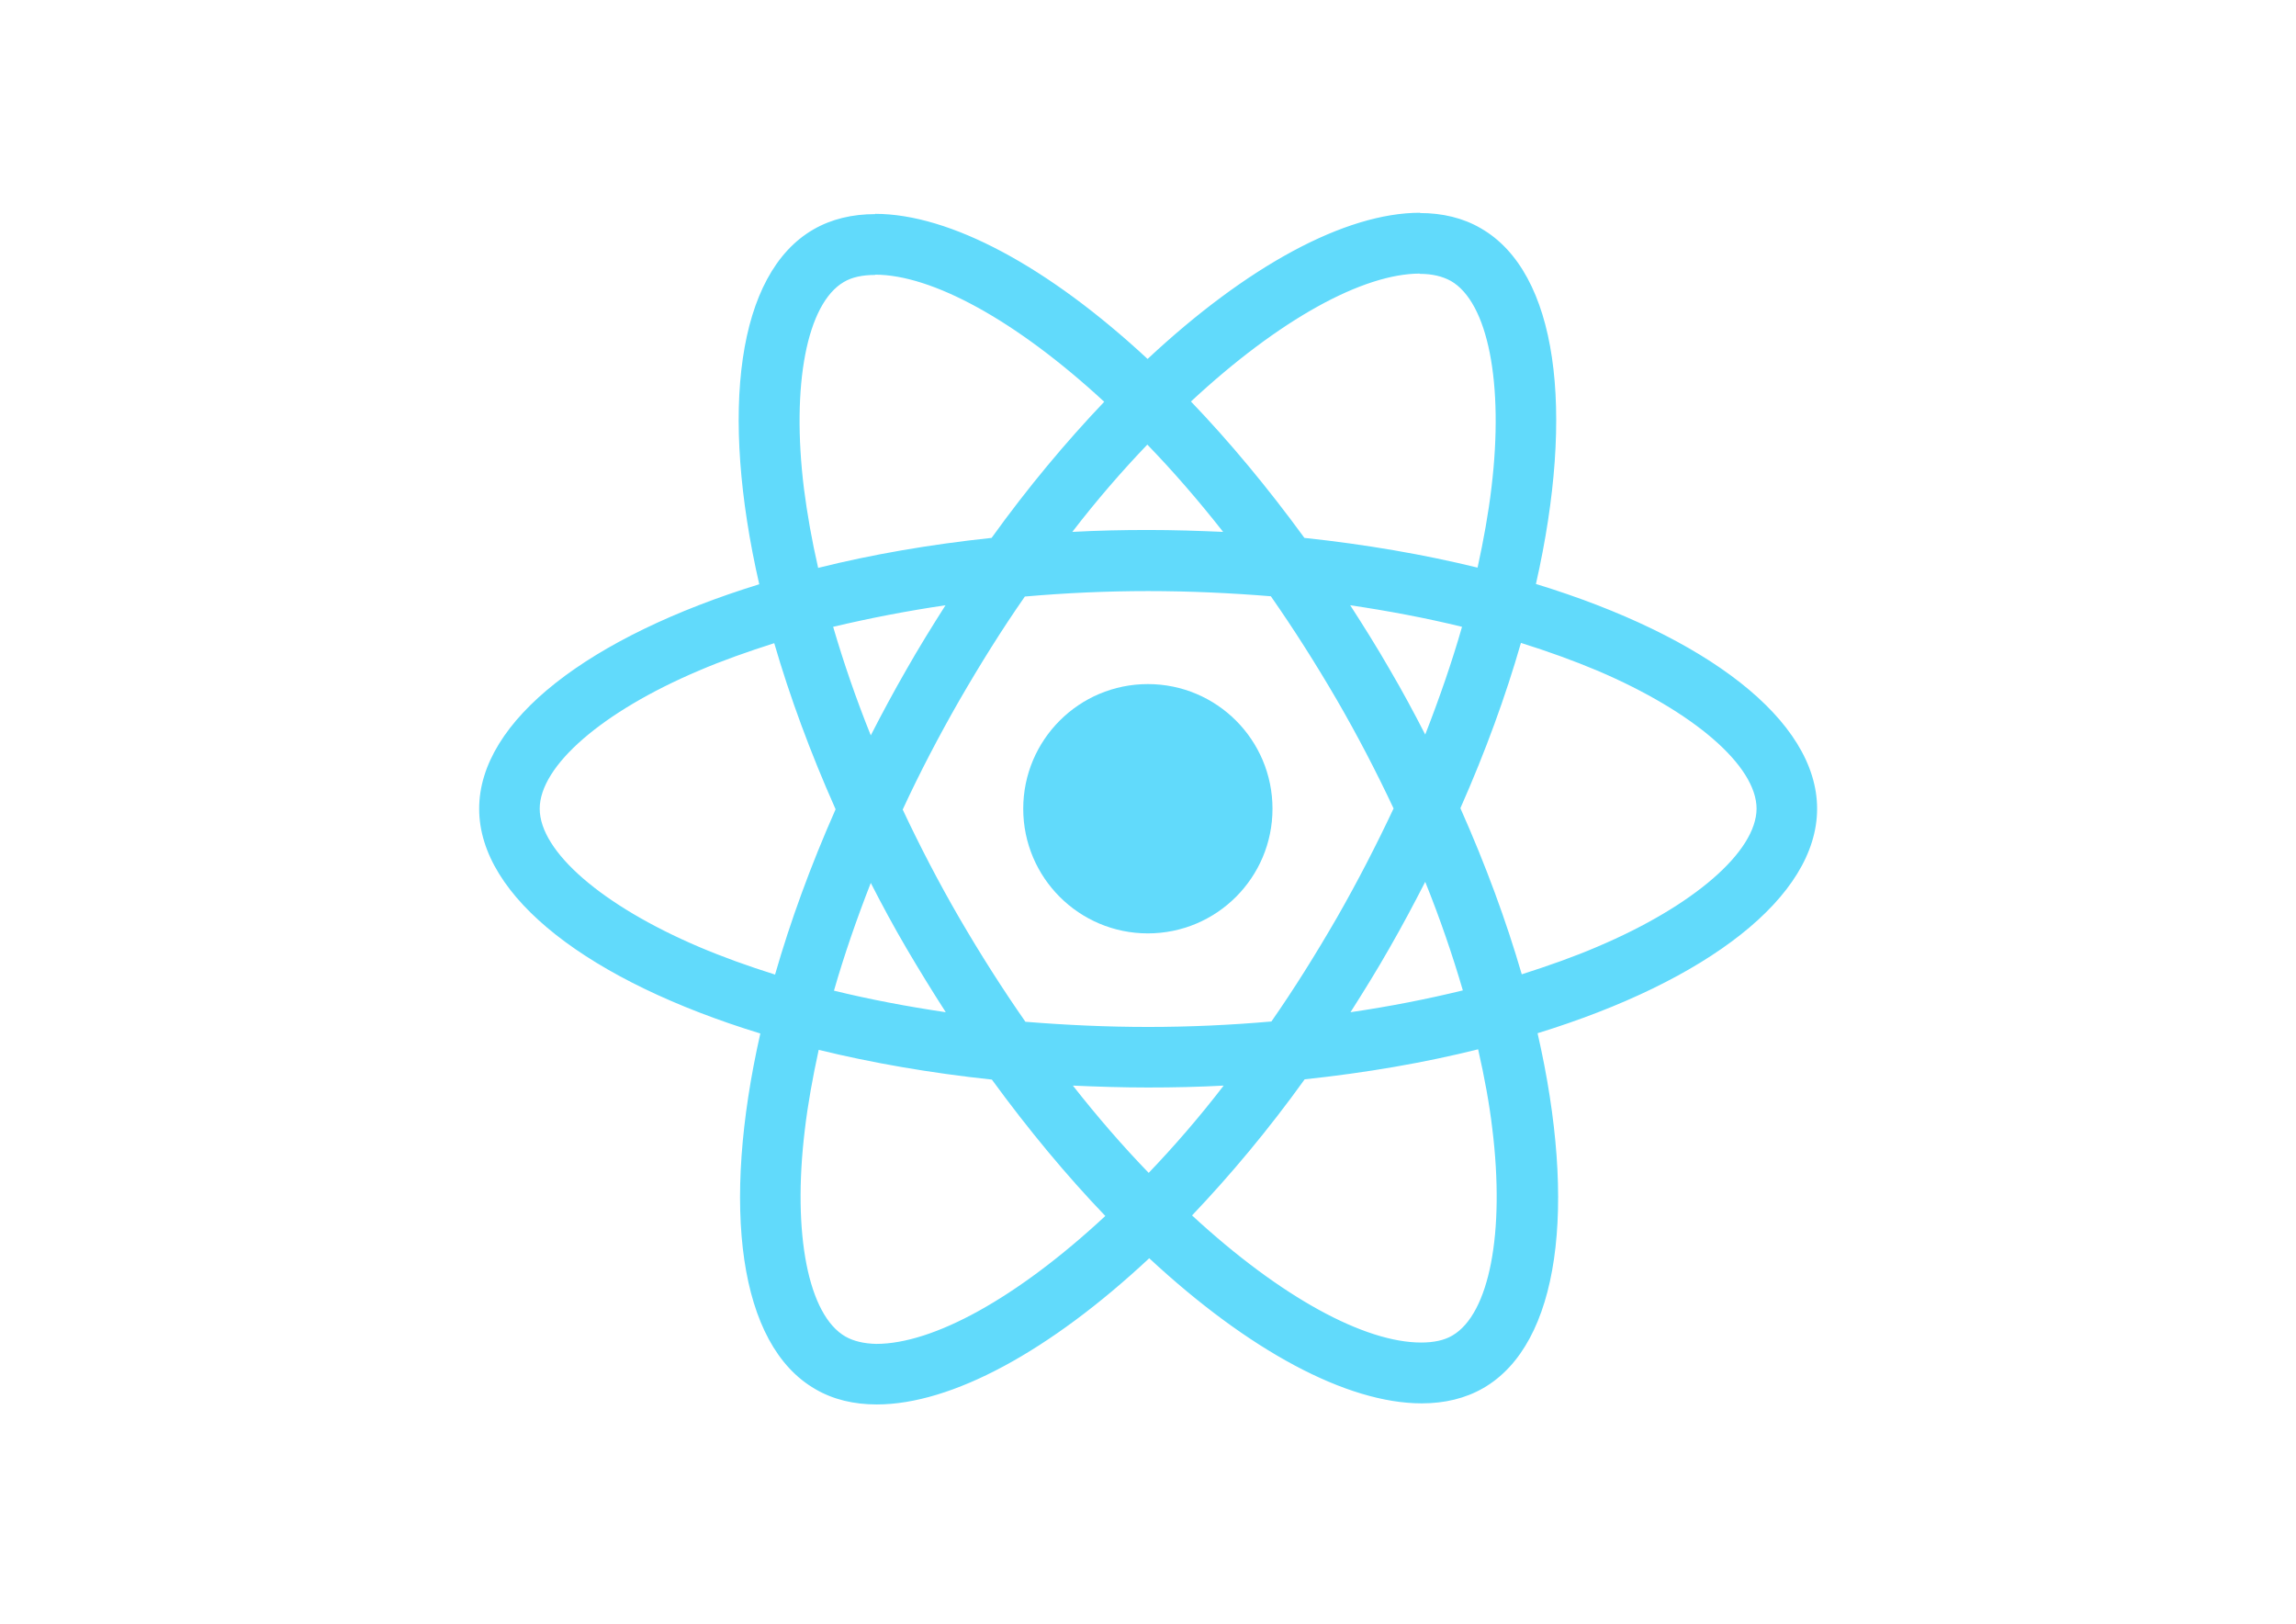
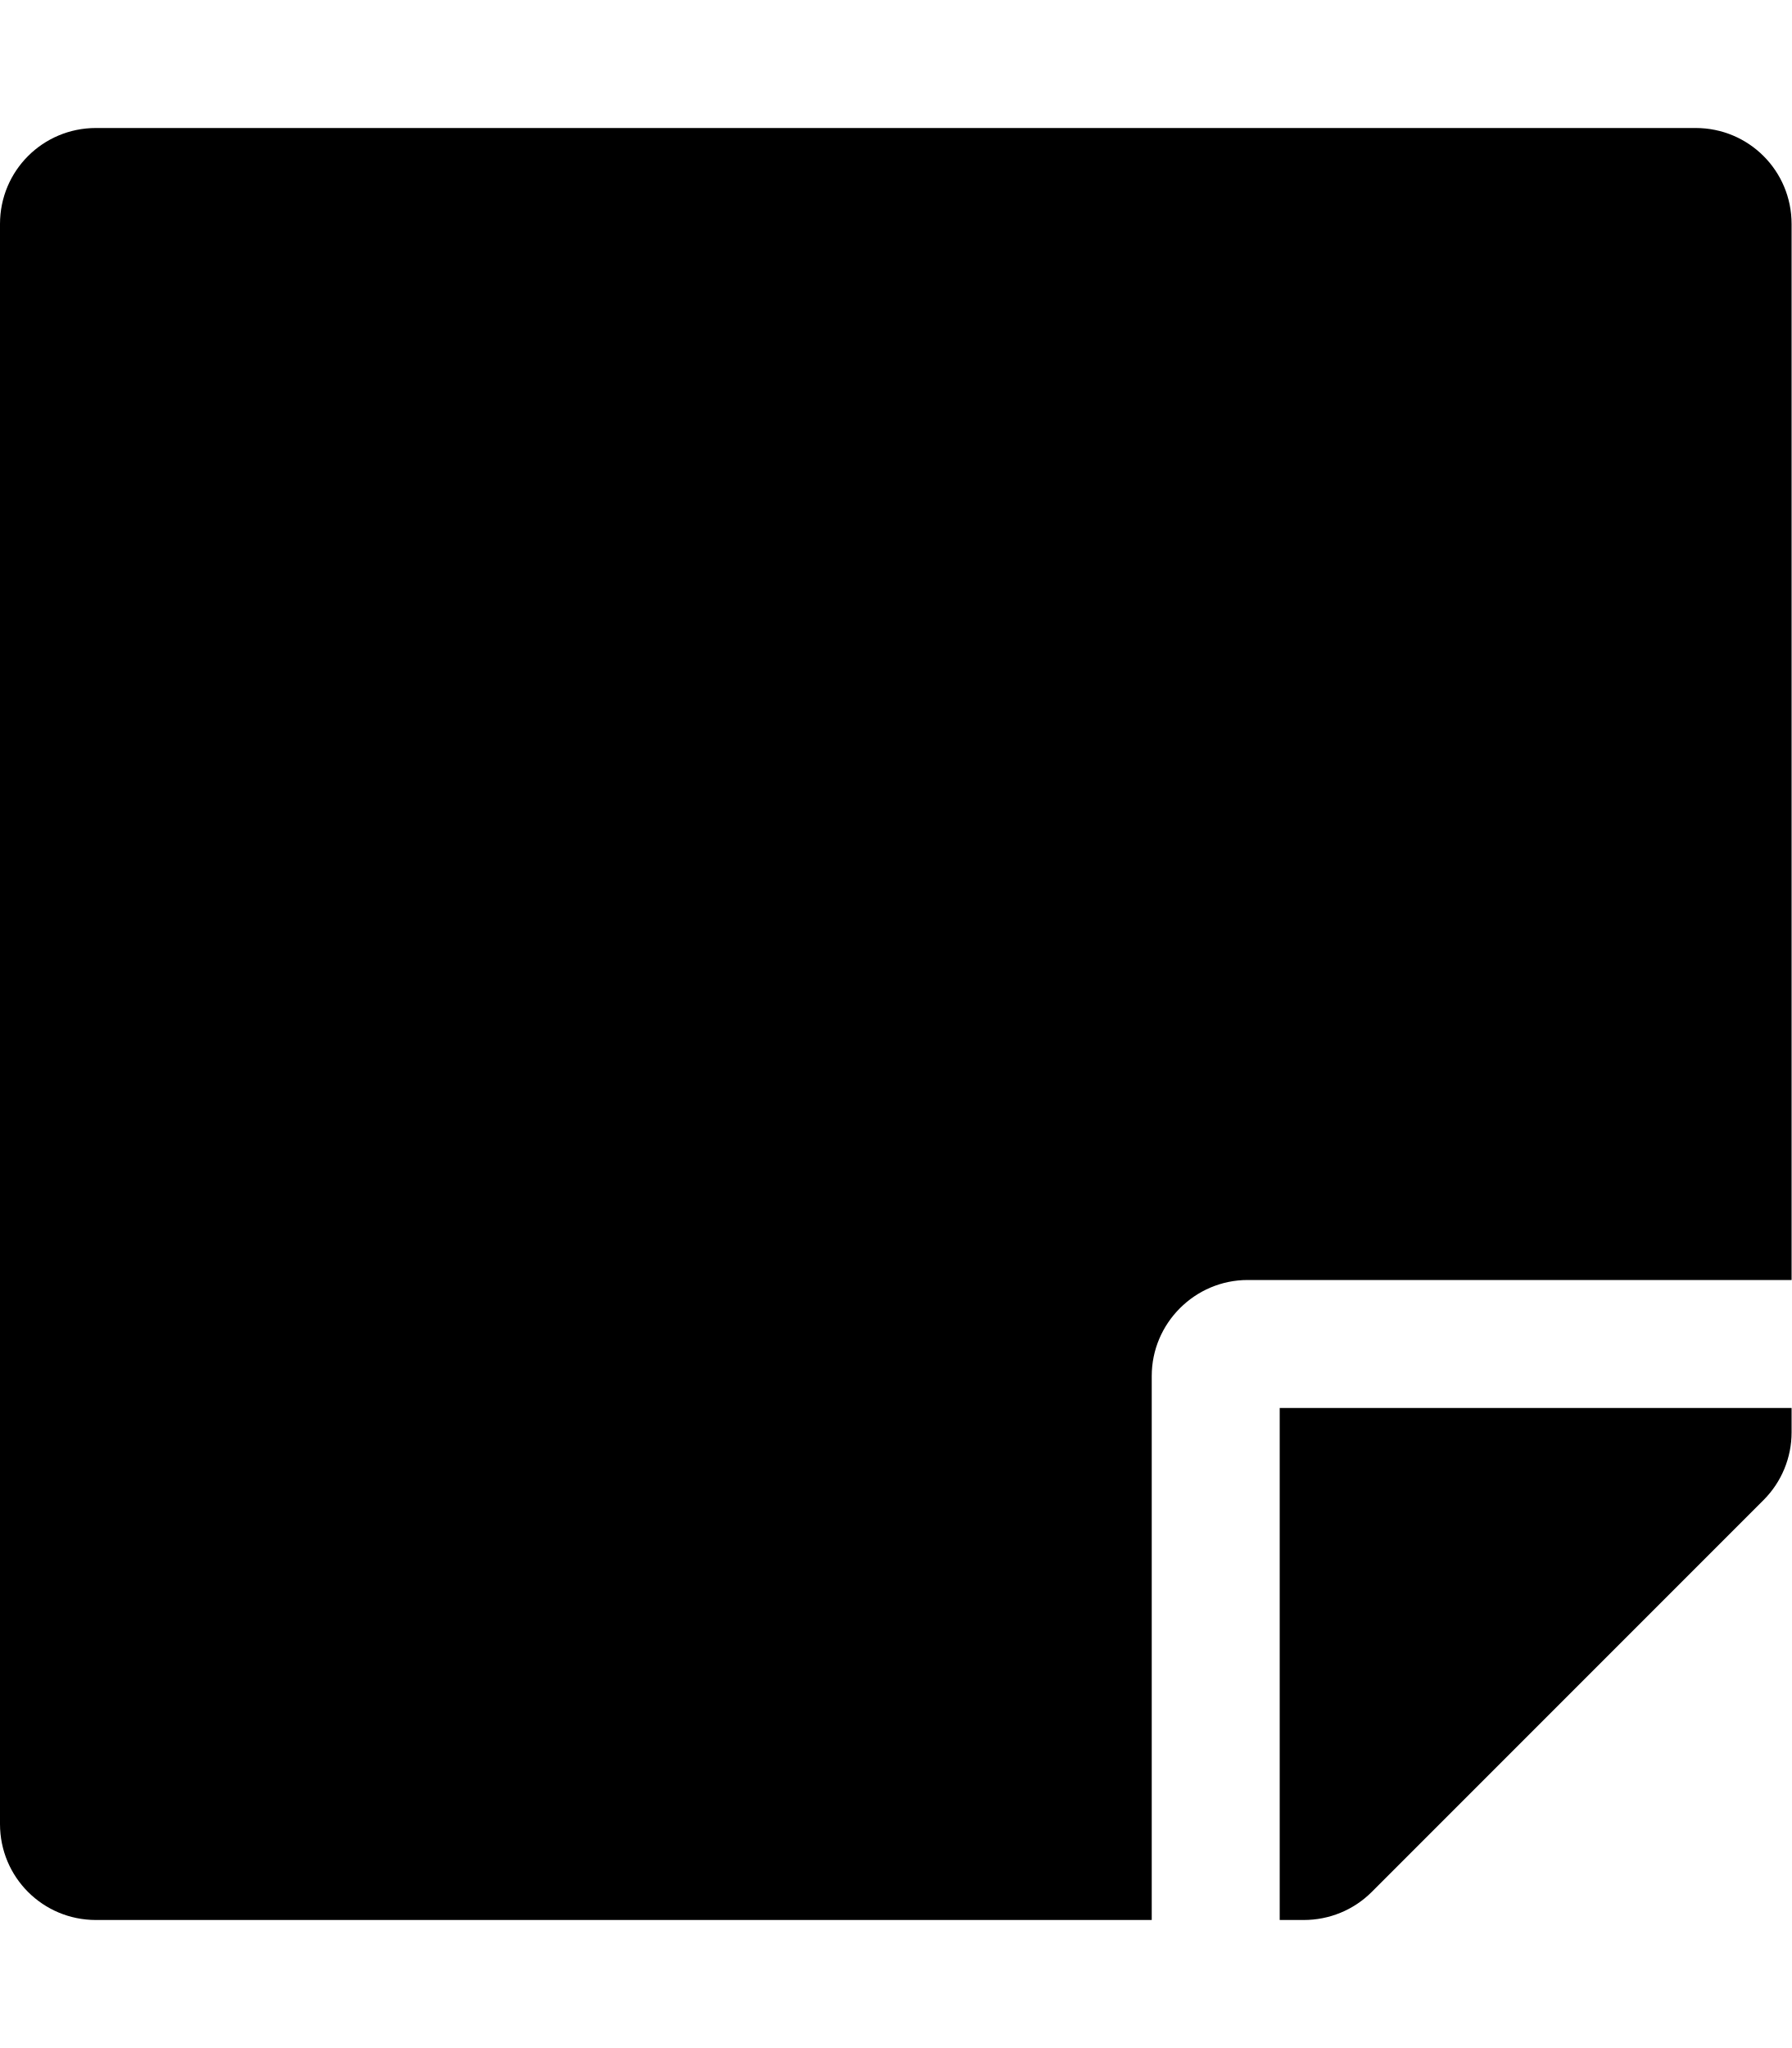
- <svg xmlns="http://www.w3.org/2000/svg" viewBox="0 0 841.9 595.3">
-   <g fill="#61DAFB">
-     <path d="M666.3 296.5c0-32.5-40.7-63.3-103.1-82.4 14.4-63.6 8-114.2-20.2-130.4-6.5-3.8-14.1-5.6-22.4-5.6v22.3c4.6 0 8.3.9 11.4 2.6 13.6 7.8 19.5 37.5 14.9 75.7-1.1 9.4-2.9 19.3-5.1 29.4-19.6-4.8-41-8.5-63.5-10.9-13.5-18.5-27.5-35.3-41.6-50 32.6-30.3 63.2-46.9 84-46.9V78c-27.5 0-63.5 19.6-99.9 53.6-36.4-33.8-72.4-53.2-99.9-53.2v22.3c20.7 0 51.4 16.5 84 46.6-14 14.7-28 31.4-41.3 49.9-22.6 2.4-44 6.1-63.6 11-2.3-10-4-19.7-5.2-29-4.7-38.2 1.1-67.9 14.6-75.8 3-1.8 6.9-2.6 11.5-2.6V78.5c-8.4 0-16 1.8-22.6 5.6-28.1 16.2-34.4 66.7-19.9 130.1-62.2 19.2-102.7 49.9-102.7 82.3 0 32.5 40.7 63.3 103.1 82.4-14.4 63.6-8 114.2 20.2 130.4 6.5 3.8 14.1 5.6 22.5 5.6 27.5 0 63.5-19.6 99.9-53.6 36.4 33.8 72.4 53.2 99.9 53.2 8.4 0 16-1.8 22.6-5.6 28.1-16.2 34.4-66.7 19.9-130.1 62-19.1 102.5-49.9 102.5-82.3zm-130.2-66.7c-3.7 12.9-8.3 26.2-13.5 39.5-4.1-8-8.4-16-13.1-24-4.6-8-9.5-15.8-14.4-23.4 14.2 2.1 27.9 4.7 41 7.9zm-45.8 106.5c-7.8 13.5-15.8 26.3-24.1 38.2-14.9 1.3-30 2-45.2 2-15.1 0-30.2-.7-45-1.9-8.3-11.9-16.4-24.6-24.2-38-7.6-13.1-14.5-26.4-20.8-39.8 6.2-13.4 13.2-26.8 20.7-39.9 7.8-13.5 15.8-26.3 24.1-38.2 14.9-1.3 30-2 45.2-2 15.1 0 30.2.7 45 1.9 8.3 11.9 16.4 24.6 24.2 38 7.6 13.1 14.5 26.4 20.8 39.8-6.3 13.4-13.2 26.8-20.7 39.9zm32.3-13c5.4 13.4 10 26.8 13.8 39.8-13.1 3.2-26.9 5.9-41.2 8 4.9-7.7 9.8-15.6 14.4-23.7 4.6-8 8.9-16.1 13-24.1zM421.2 430c-9.3-9.6-18.6-20.3-27.8-32 9 .4 18.2.7 27.5.7 9.4 0 18.7-.2 27.8-.7-9 11.7-18.3 22.4-27.5 32zm-74.4-58.9c-14.2-2.1-27.9-4.7-41-7.9 3.7-12.9 8.3-26.2 13.5-39.5 4.1 8 8.4 16 13.1 24 4.7 8 9.5 15.8 14.4 23.4zM420.7 163c9.3 9.6 18.6 20.3 27.8 32-9-.4-18.2-.7-27.5-.7-9.4 0-18.7.2-27.8.7 9-11.7 18.3-22.4 27.5-32zm-74 58.9c-4.9 7.7-9.8 15.6-14.4 23.7-4.6 8-8.9 16-13 24-5.4-13.4-10-26.8-13.8-39.8 13.1-3.1 26.9-5.8 41.2-7.9zm-90.5 125.2c-35.4-15.1-58.3-34.9-58.3-50.6 0-15.7 22.9-35.6 58.3-50.6 8.6-3.7 18-7 27.7-10.1 5.7 19.6 13.2 40 22.5 60.9-9.2 20.8-16.6 41.1-22.2 60.6-9.9-3.1-19.3-6.5-28-10.2zM310 490c-13.6-7.8-19.5-37.5-14.9-75.7 1.1-9.4 2.9-19.3 5.1-29.4 19.6 4.8 41 8.5 63.5 10.9 13.5 18.5 27.5 35.3 41.6 50-32.6 30.3-63.2 46.9-84 46.9-4.5-.1-8.3-1-11.3-2.7zm237.2-76.2c4.7 38.2-1.1 67.9-14.6 75.8-3 1.8-6.9 2.6-11.5 2.6-20.7 0-51.4-16.5-84-46.6 14-14.7 28-31.4 41.3-49.9 22.6-2.4 44-6.1 63.6-11 2.3 10.1 4.1 19.8 5.2 29.1zm38.5-66.7c-8.6 3.7-18 7-27.7 10.1-5.7-19.6-13.2-40-22.5-60.9 9.2-20.8 16.6-41.1 22.2-60.6 9.9 3.1 19.3 6.5 28.1 10.2 35.4 15.1 58.3 34.9 58.3 50.6-.1 15.7-23 35.6-58.4 50.6zM320.8 78.4z" />
-     <circle cx="420.9" cy="296.5" r="45.7" />
-     <path d="M520.5 78.1z" />
-   </g>
+ <svg xmlns="http://www.w3.org/2000/svg" aria-hidden="true" focusable="false" data-prefix="fas" data-icon="sticky-note" class="svg-inline--fa fa-sticky-note fa-w-14" role="img" viewBox="0 0 448 512">
+   <path fill="currentColor" d="M312 320h136V56c0-13.3-10.7-24-24-24H24C10.7 32 0 42.7 0 56v400c0 13.3 10.7 24 24 24h264V344c0-13.2 10.8-24 24-24zm129 55l-98 98c-4.5 4.5-10.6 7-17 7h-6V352h128v6.1c0 6.3-2.5 12.4-7 16.9z" />
</svg>
